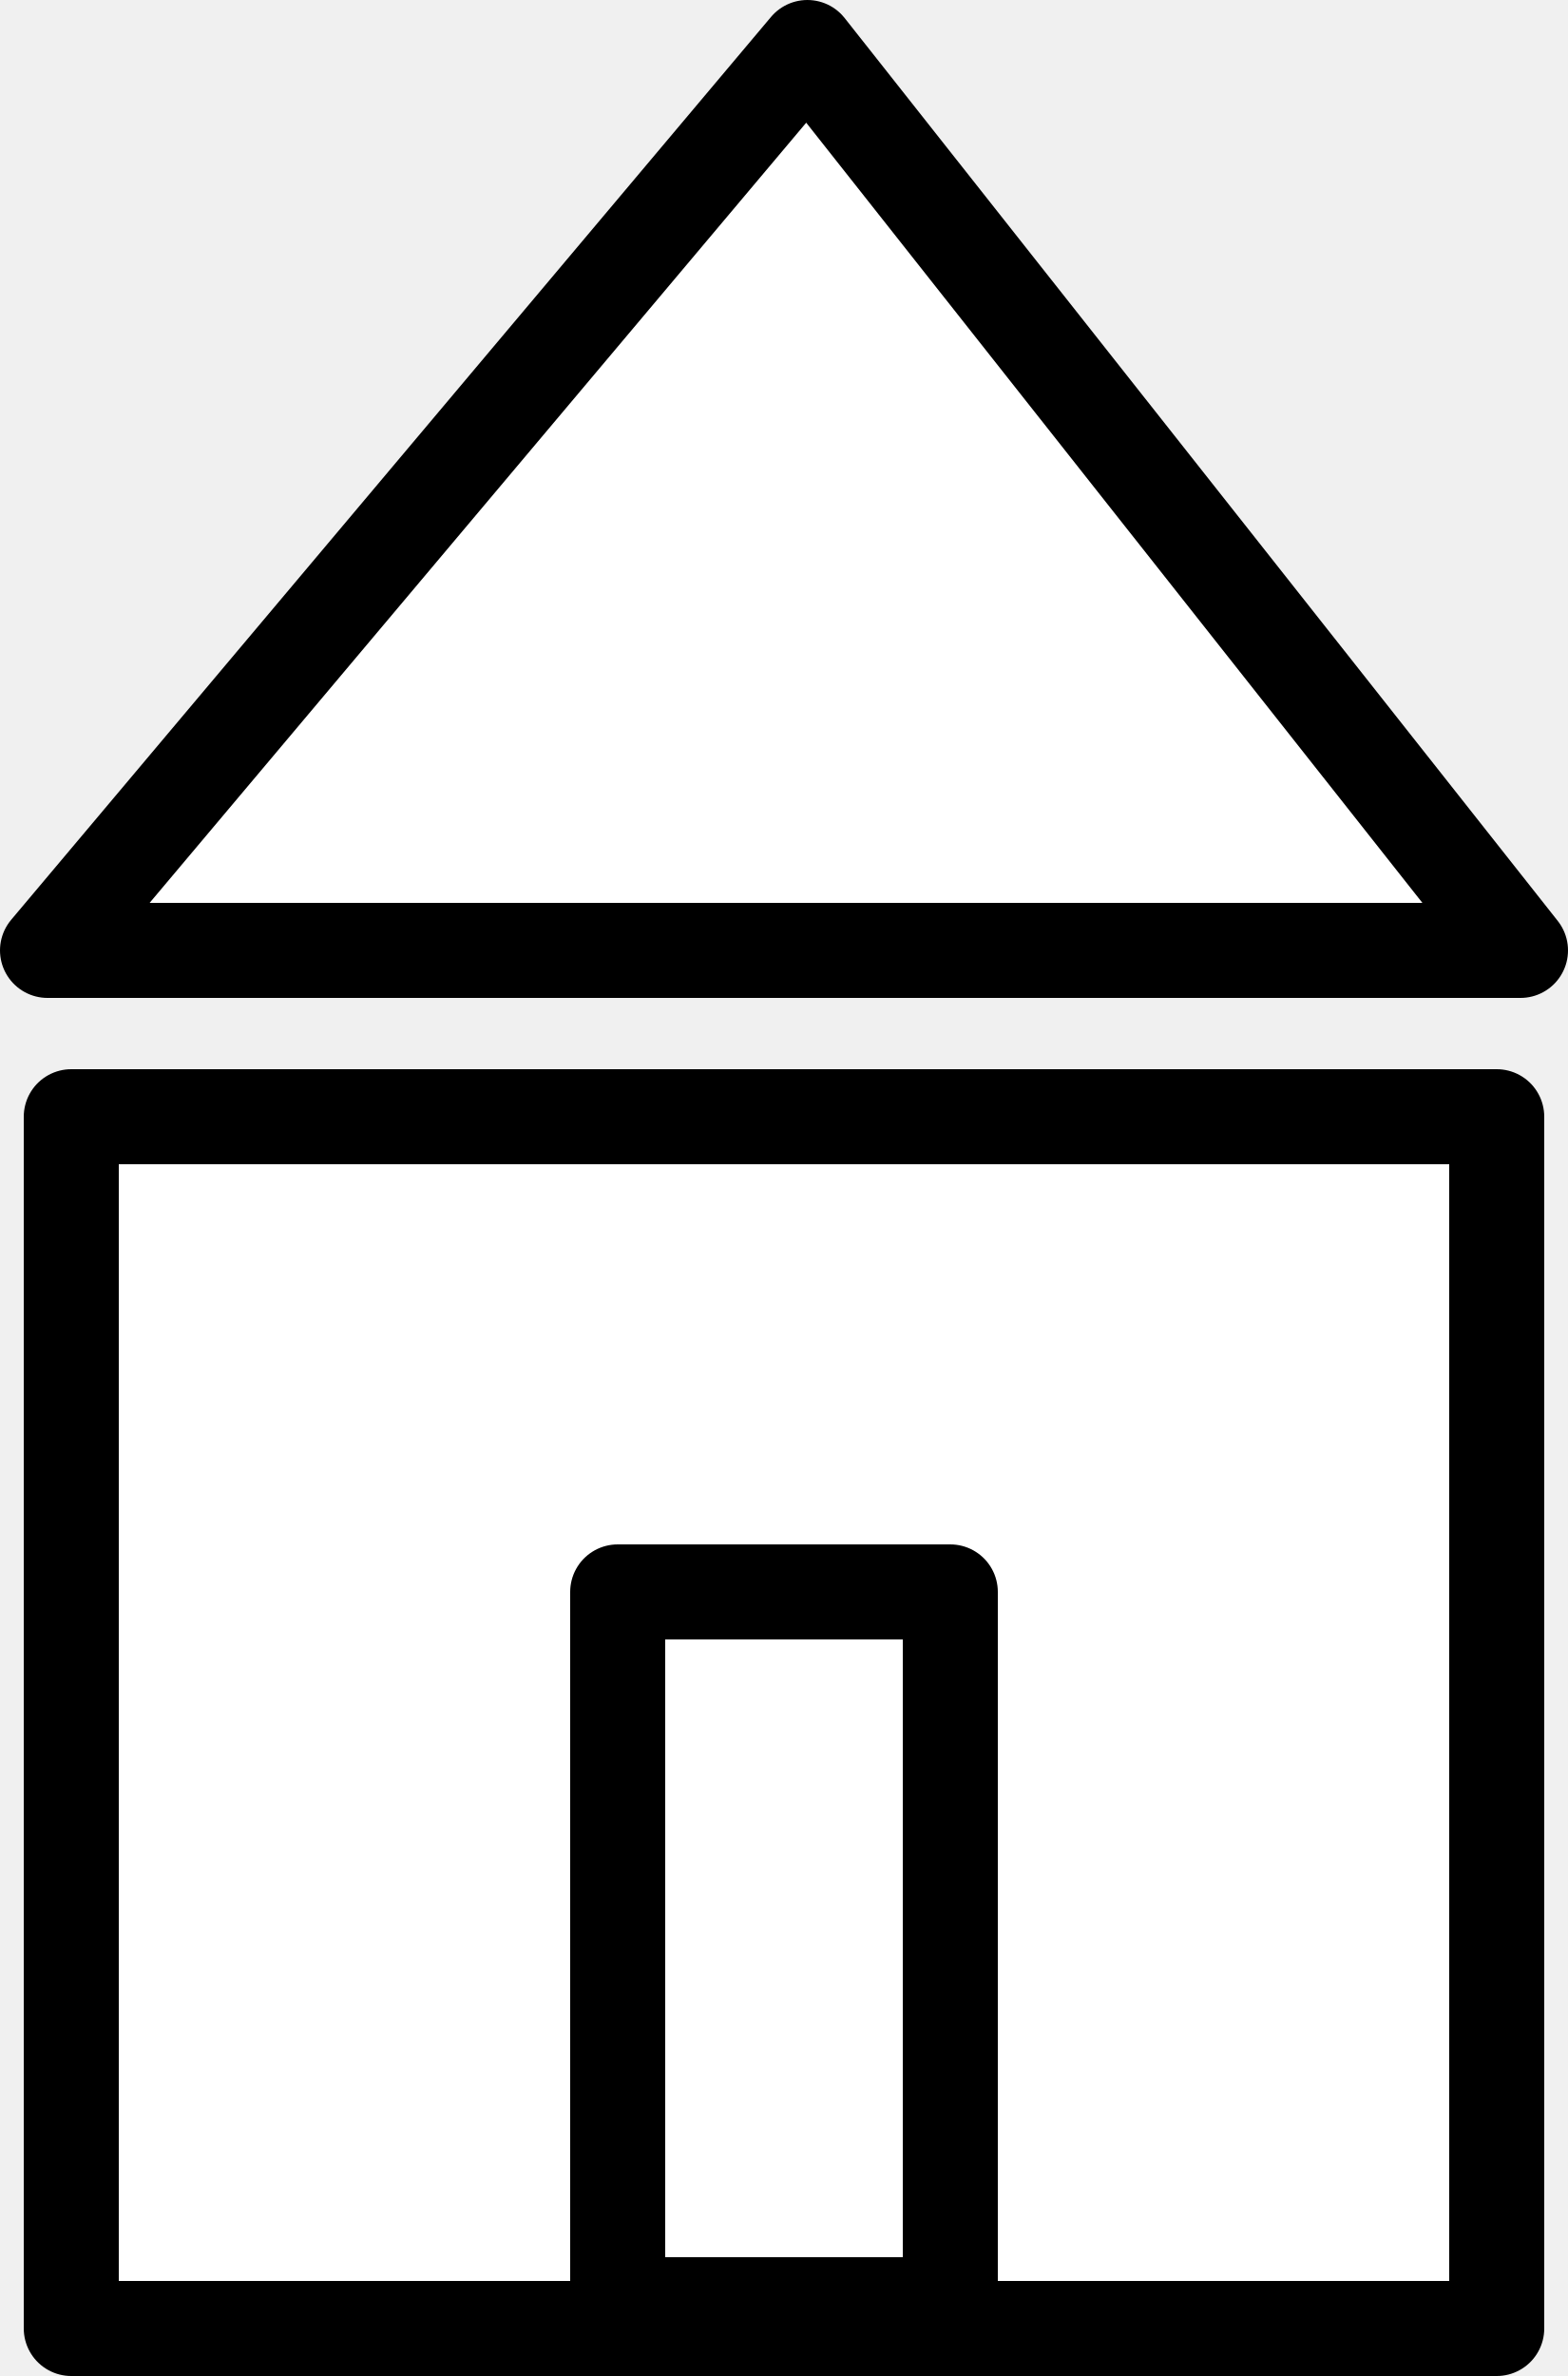
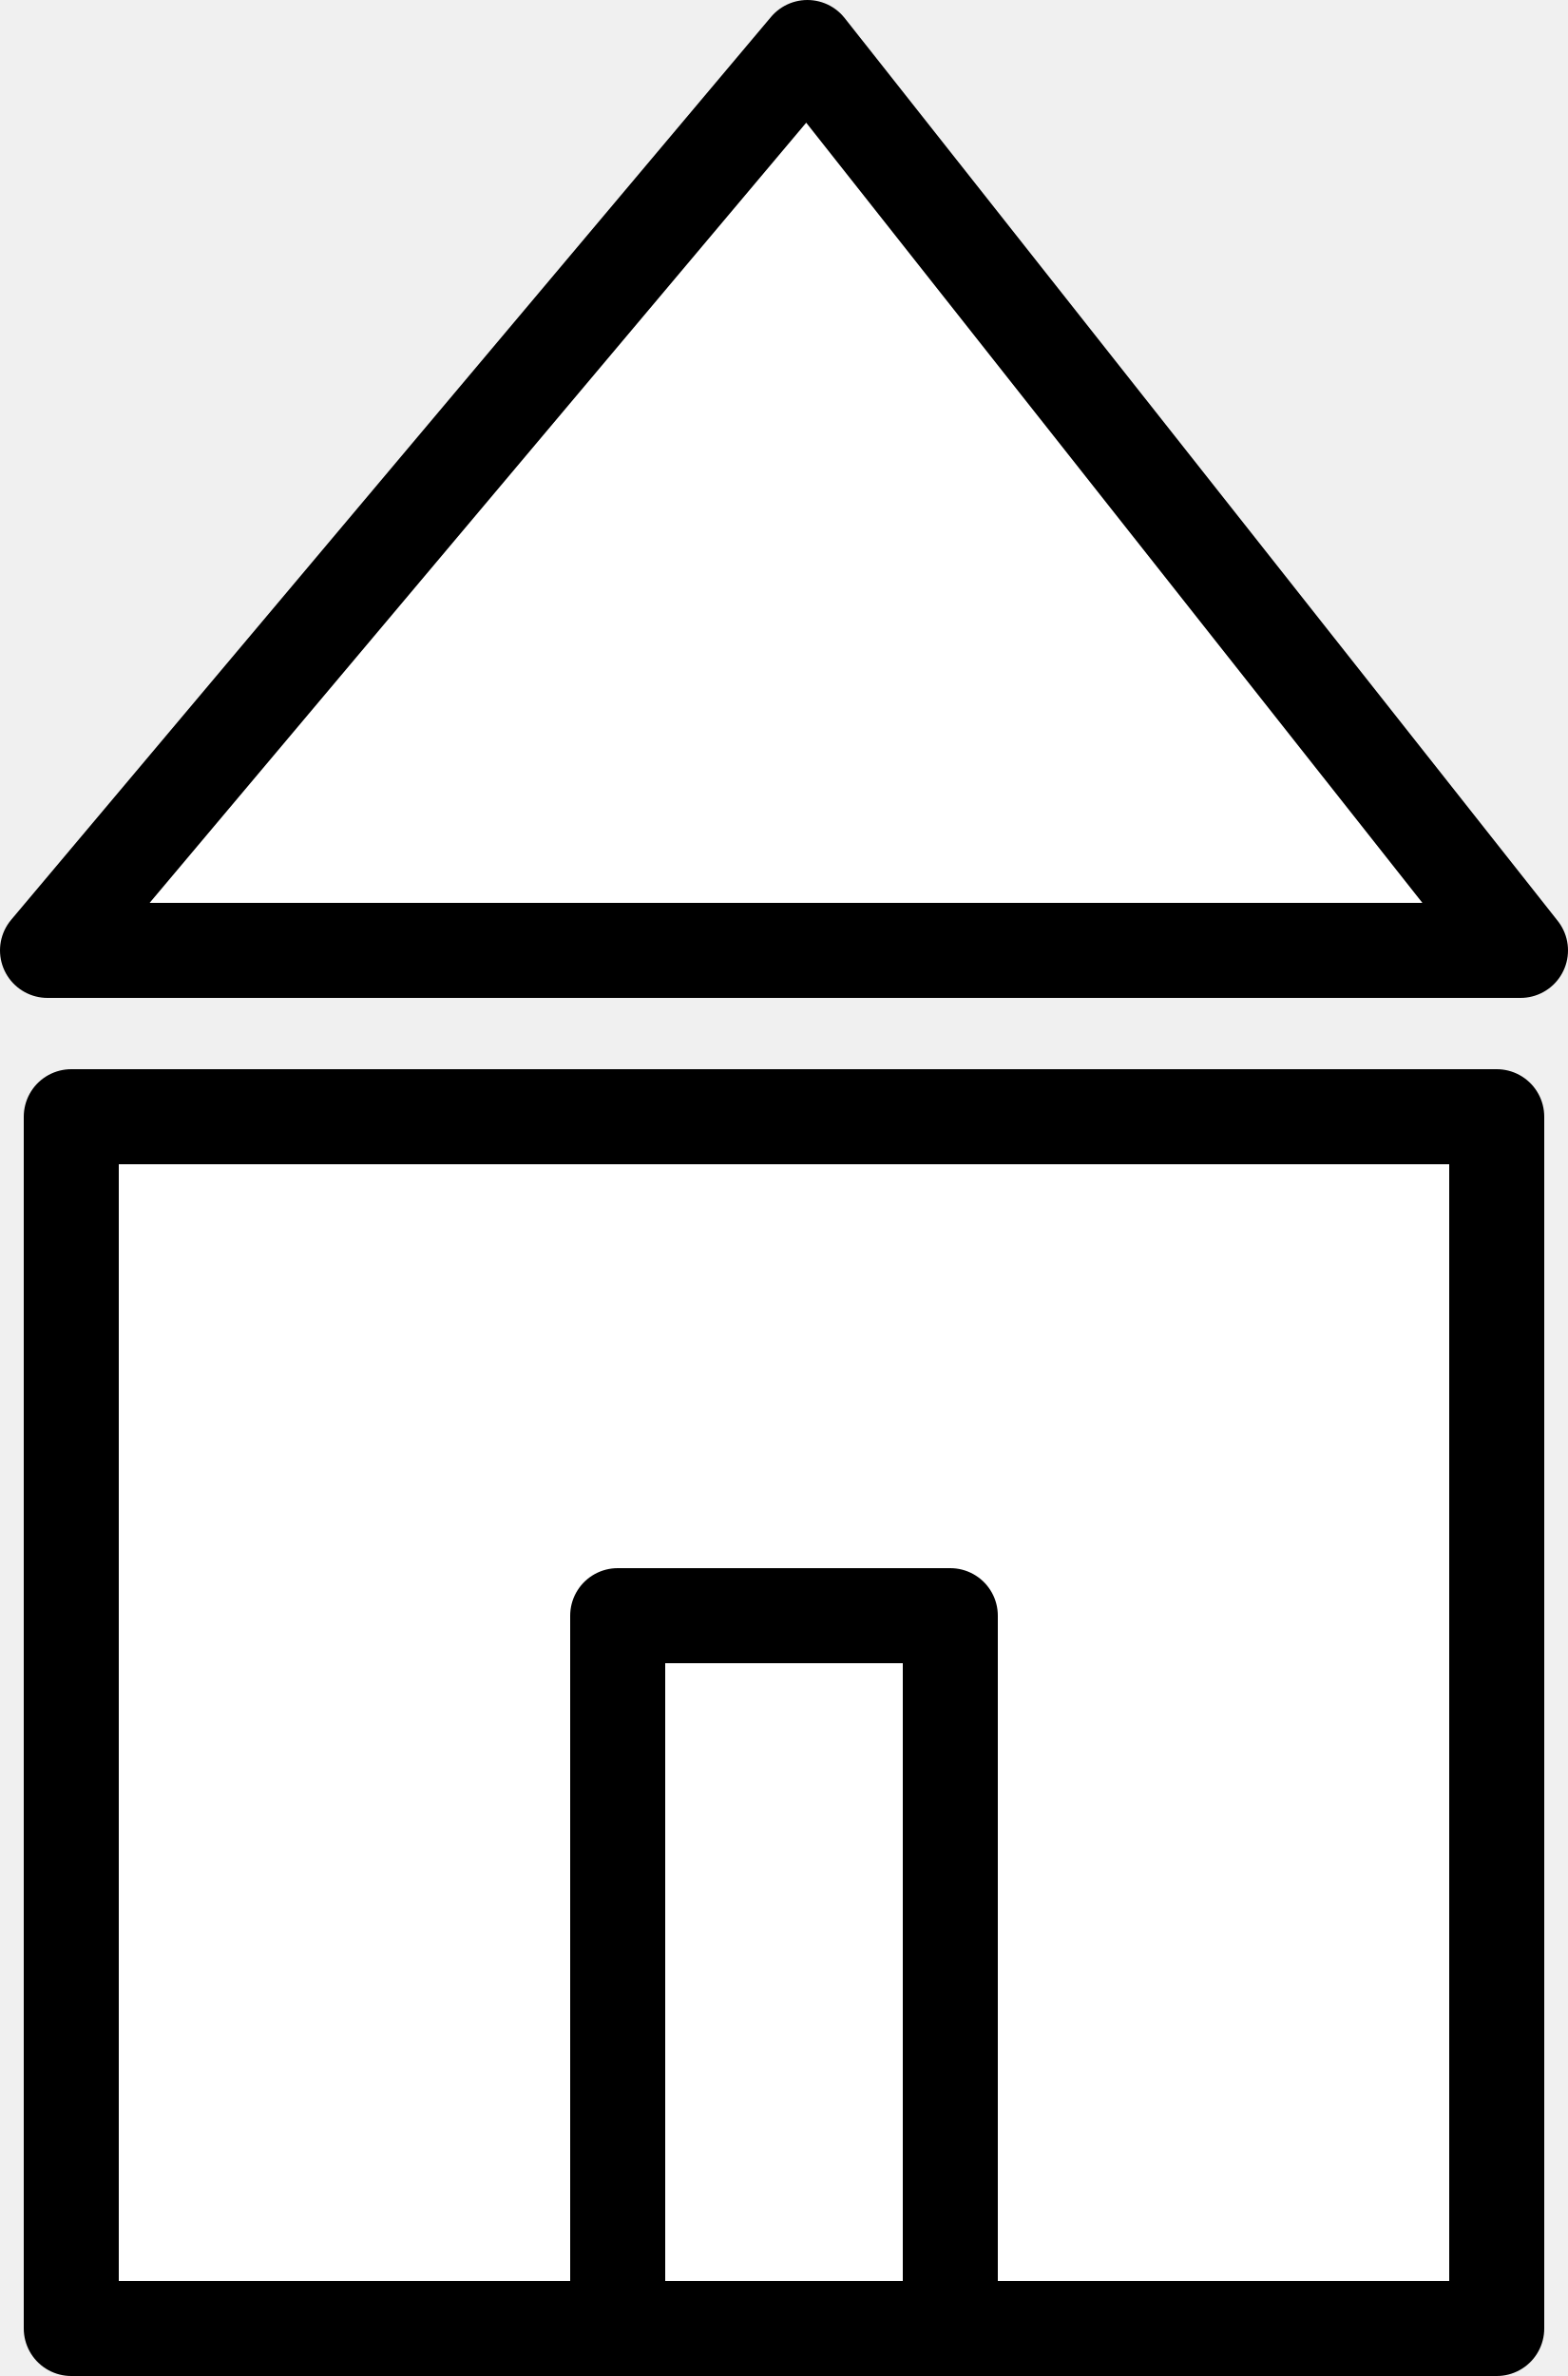
<svg xmlns="http://www.w3.org/2000/svg" width="66" height="100" viewBox="0 0 66 100" fill="none">
  <rect x="3" y="47" width="60" height="51" fill="white" stroke="black" stroke-width="4" stroke-linejoin="round" />
-   <rect x="26" y="67" width="14" height="30" fill="white" stroke="black" stroke-width="4" stroke-linejoin="round" />
+   <rect x="26" y="68" width="14" height="30" fill="white" stroke="black" stroke-width="4" stroke-linejoin="round" />
  <path d="M64 40H2L33.984 2L64 40Z" fill="white" stroke="black" stroke-width="4" stroke-linejoin="round" />
</svg>
